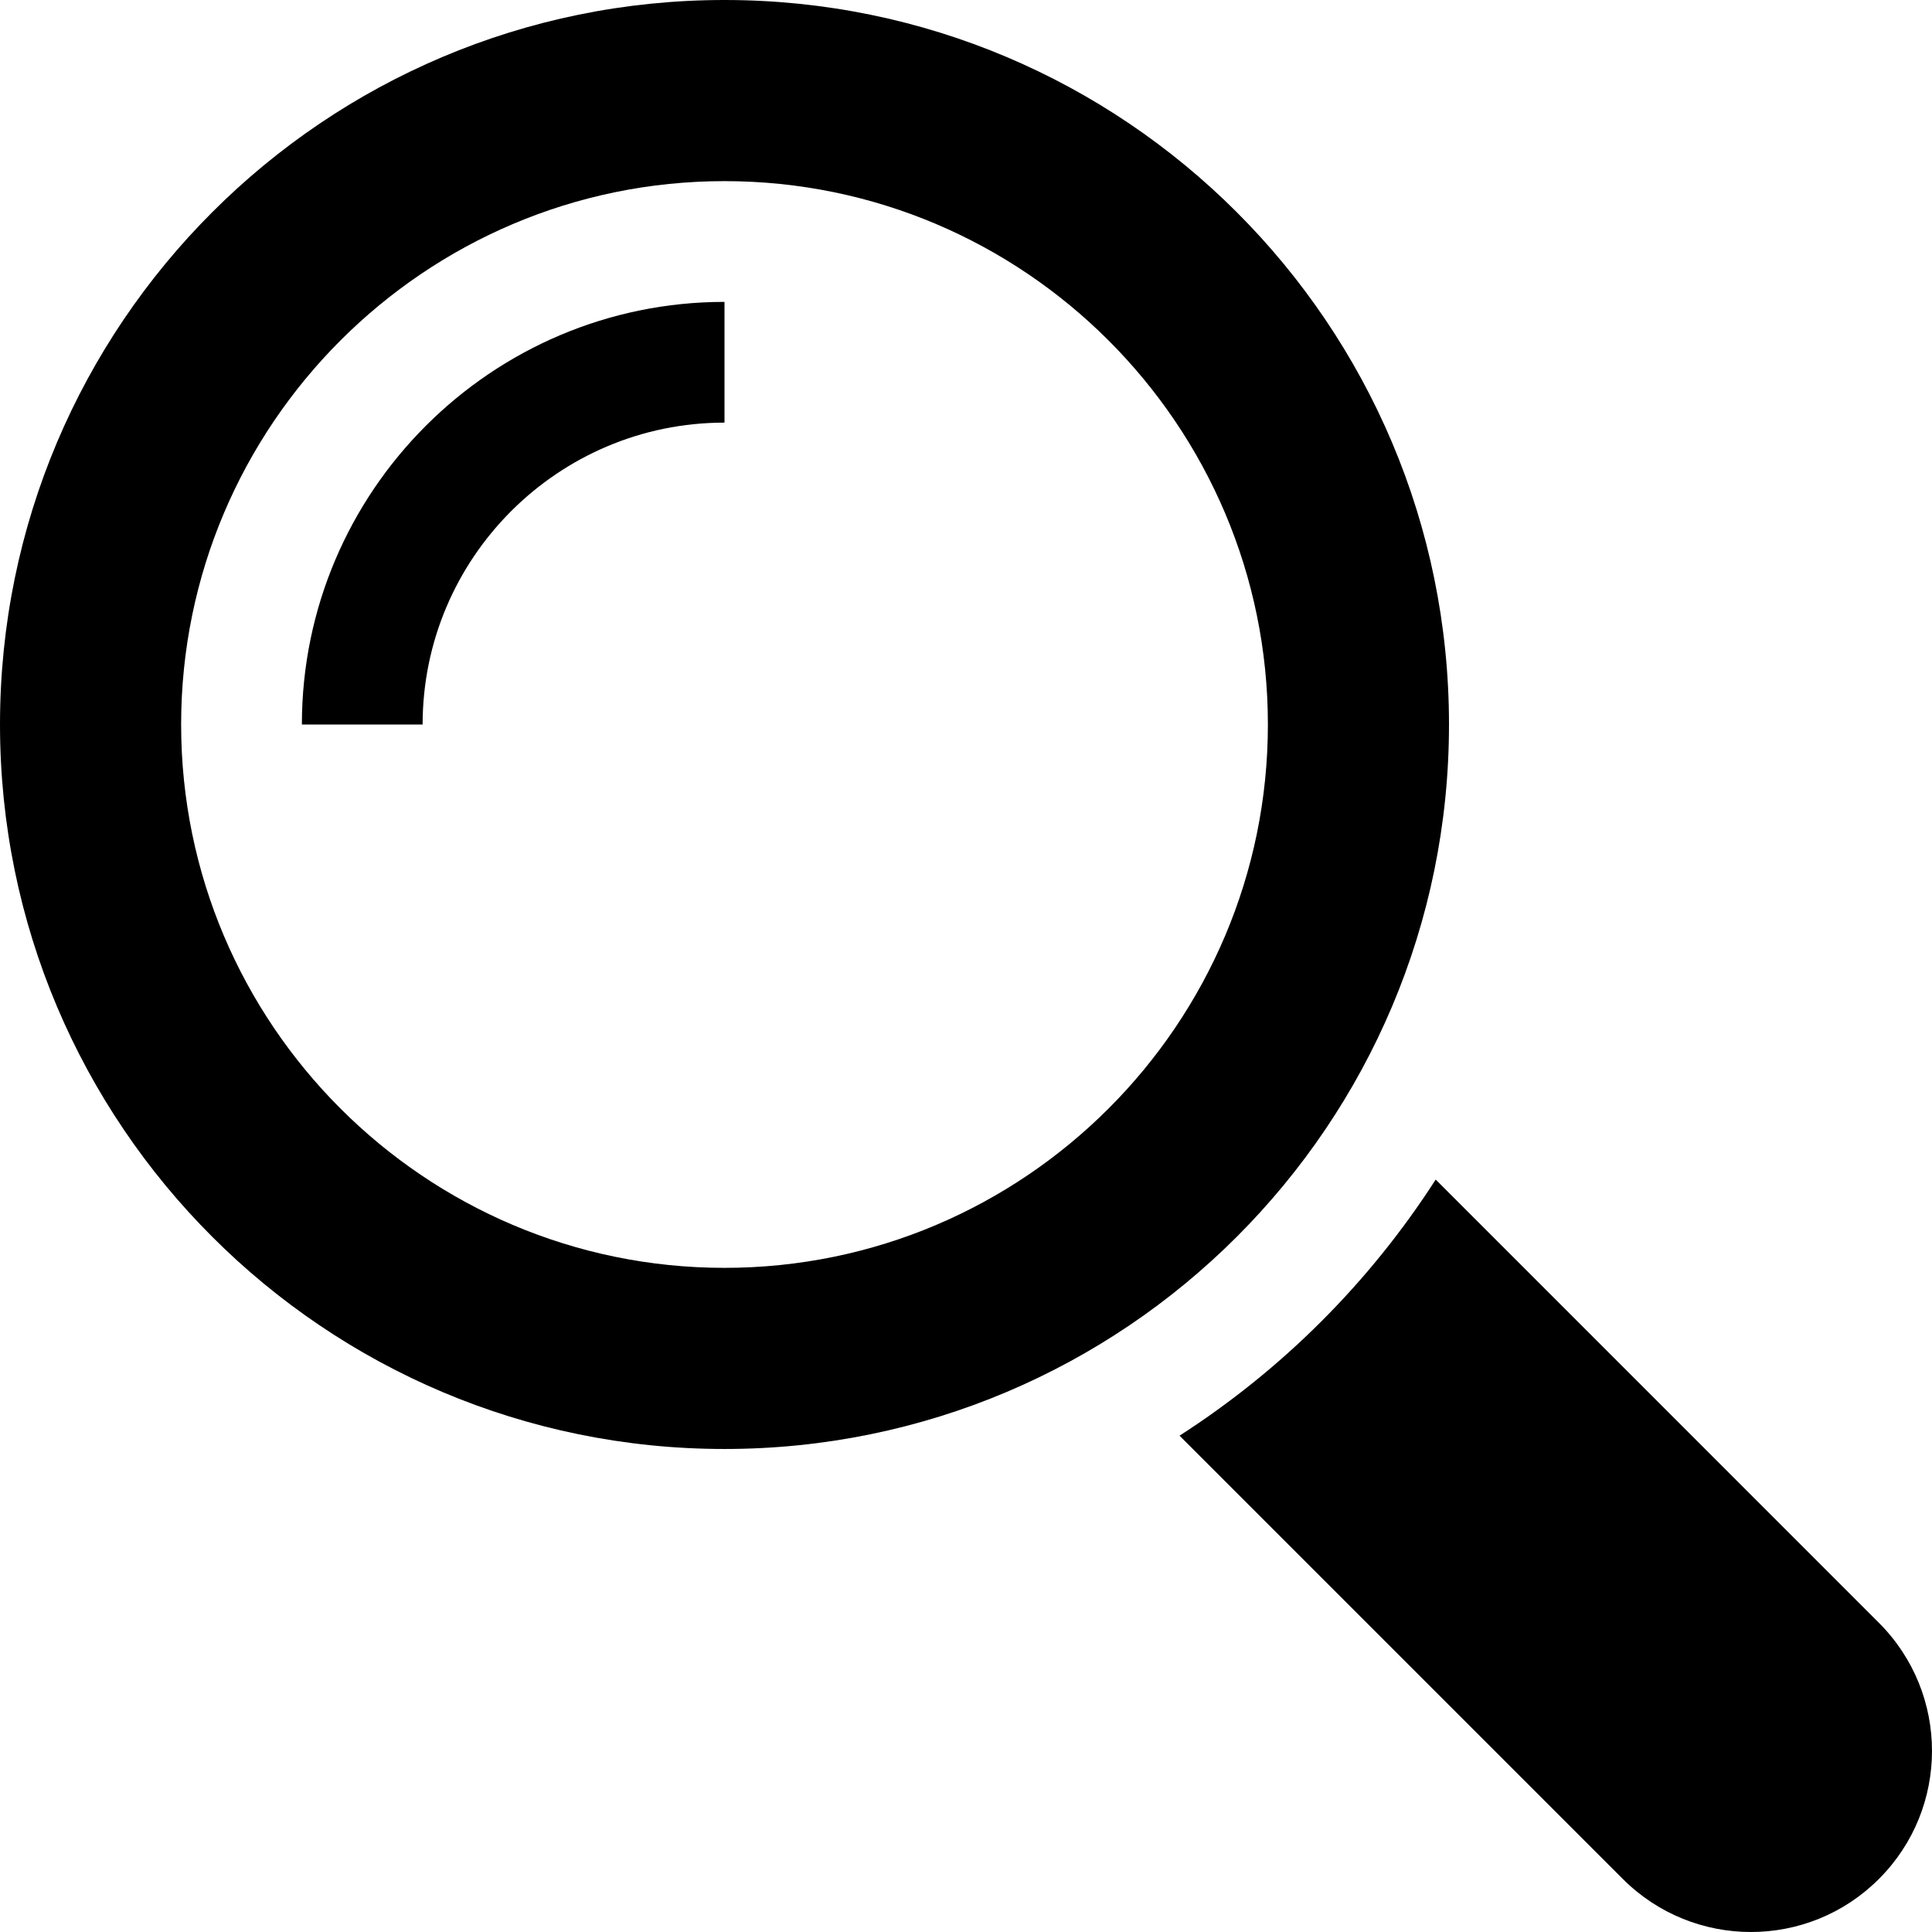
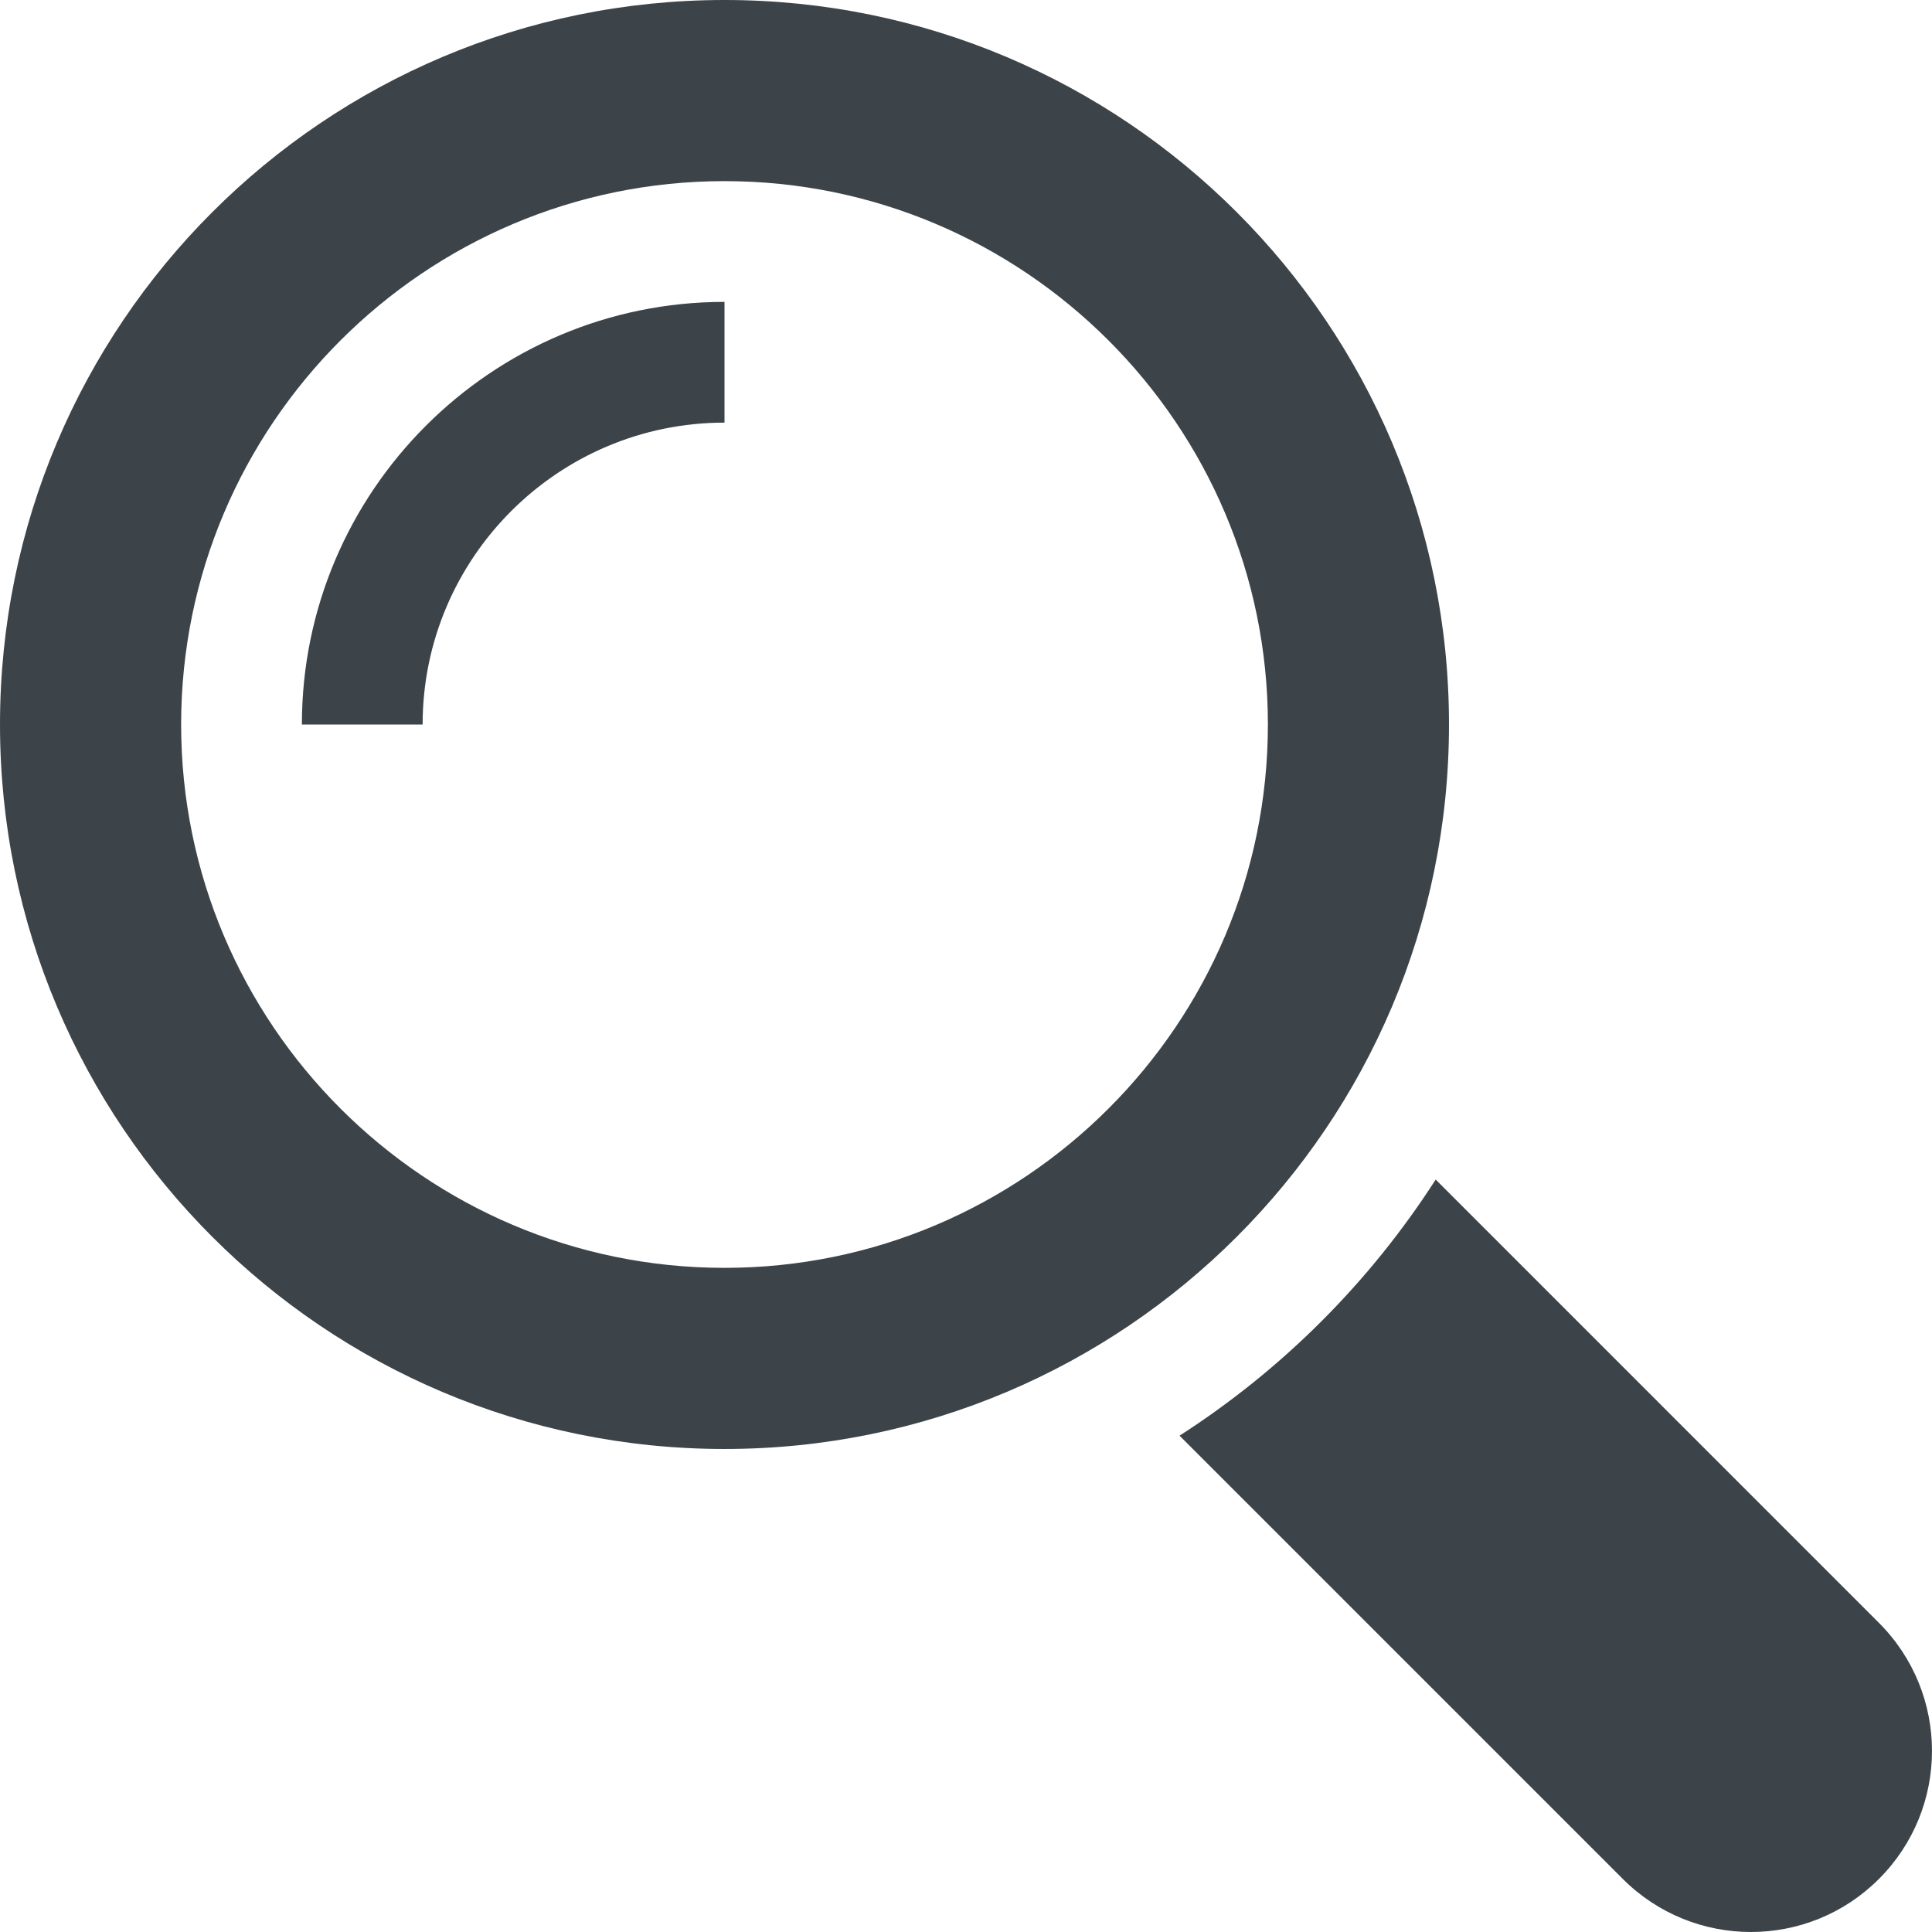
<svg xmlns="http://www.w3.org/2000/svg" version="1.1" id="Capa_1" x="0px" y="0px" width="512px" height="512px" viewBox="0 0 485.213 485.213" style="enable-background:new 0 0 485.213 485.213;" xml:space="preserve" class="">
  <g>
    <g>
      <g>
-         <path d="M471.882,407.567L360.567,296.243c-16.586,25.795-38.536,47.734-64.331,64.321l111.324,111.324    c17.772,17.768,46.587,17.768,64.321,0C489.654,454.149,489.654,425.334,471.882,407.567z" data-original="#000000" class="active-path" data-old_color="#282424" fill="#000000" />
-         <path d="M363.909,181.955C363.909,81.473,282.44,0,181.956,0C81.474,0,0.001,81.473,0.001,181.955s81.473,181.951,181.955,181.951    C282.44,363.906,363.909,282.437,363.909,181.955z M181.956,318.416c-75.252,0-136.465-61.208-136.465-136.46    c0-75.252,61.213-136.465,136.465-136.465c75.25,0,136.468,61.213,136.468,136.465    C318.424,257.208,257.206,318.416,181.956,318.416z" data-original="#000000" class="active-path" data-old_color="#282424" fill="#000000" />
-         <path d="M75.817,181.955h30.322c0-41.803,34.014-75.814,75.816-75.814V75.816C123.438,75.816,75.817,123.437,75.817,181.955z" data-original="#000000" class="active-path" data-old_color="#282424" fill="#000000" />
+         <path d="M471.882,407.567L360.567,296.243c-16.586,25.795-38.536,47.734-64.331,64.321l111.324,111.324    c17.772,17.768,46.587,17.768,64.321,0C489.654,454.149,489.654,425.334,471.882,407.567z" data-original="#3c4449" class="active-path" data-old_color="#282424" fill="#3c4449" />
+         <path d="M363.909,181.955C363.909,81.473,282.44,0,181.956,0C81.474,0,0.001,81.473,0.001,181.955s81.473,181.951,181.955,181.951    C282.44,363.906,363.909,282.437,363.909,181.955z M181.956,318.416c-75.252,0-136.465-61.208-136.465-136.46    c0-75.252,61.213-136.465,136.465-136.465c75.25,0,136.468,61.213,136.468,136.465    C318.424,257.208,257.206,318.416,181.956,318.416z" data-original="#3c4449" class="active-path" data-old_color="#282424" fill="#3c4449" />
+         <path d="M75.817,181.955h30.322c0-41.803,34.014-75.814,75.816-75.814V75.816C123.438,75.816,75.817,123.437,75.817,181.955z" data-original="#3c4449" class="active-path" data-old_color="#282424" fill="#3c4449" />
      </g>
    </g>
  </g>
</svg>
